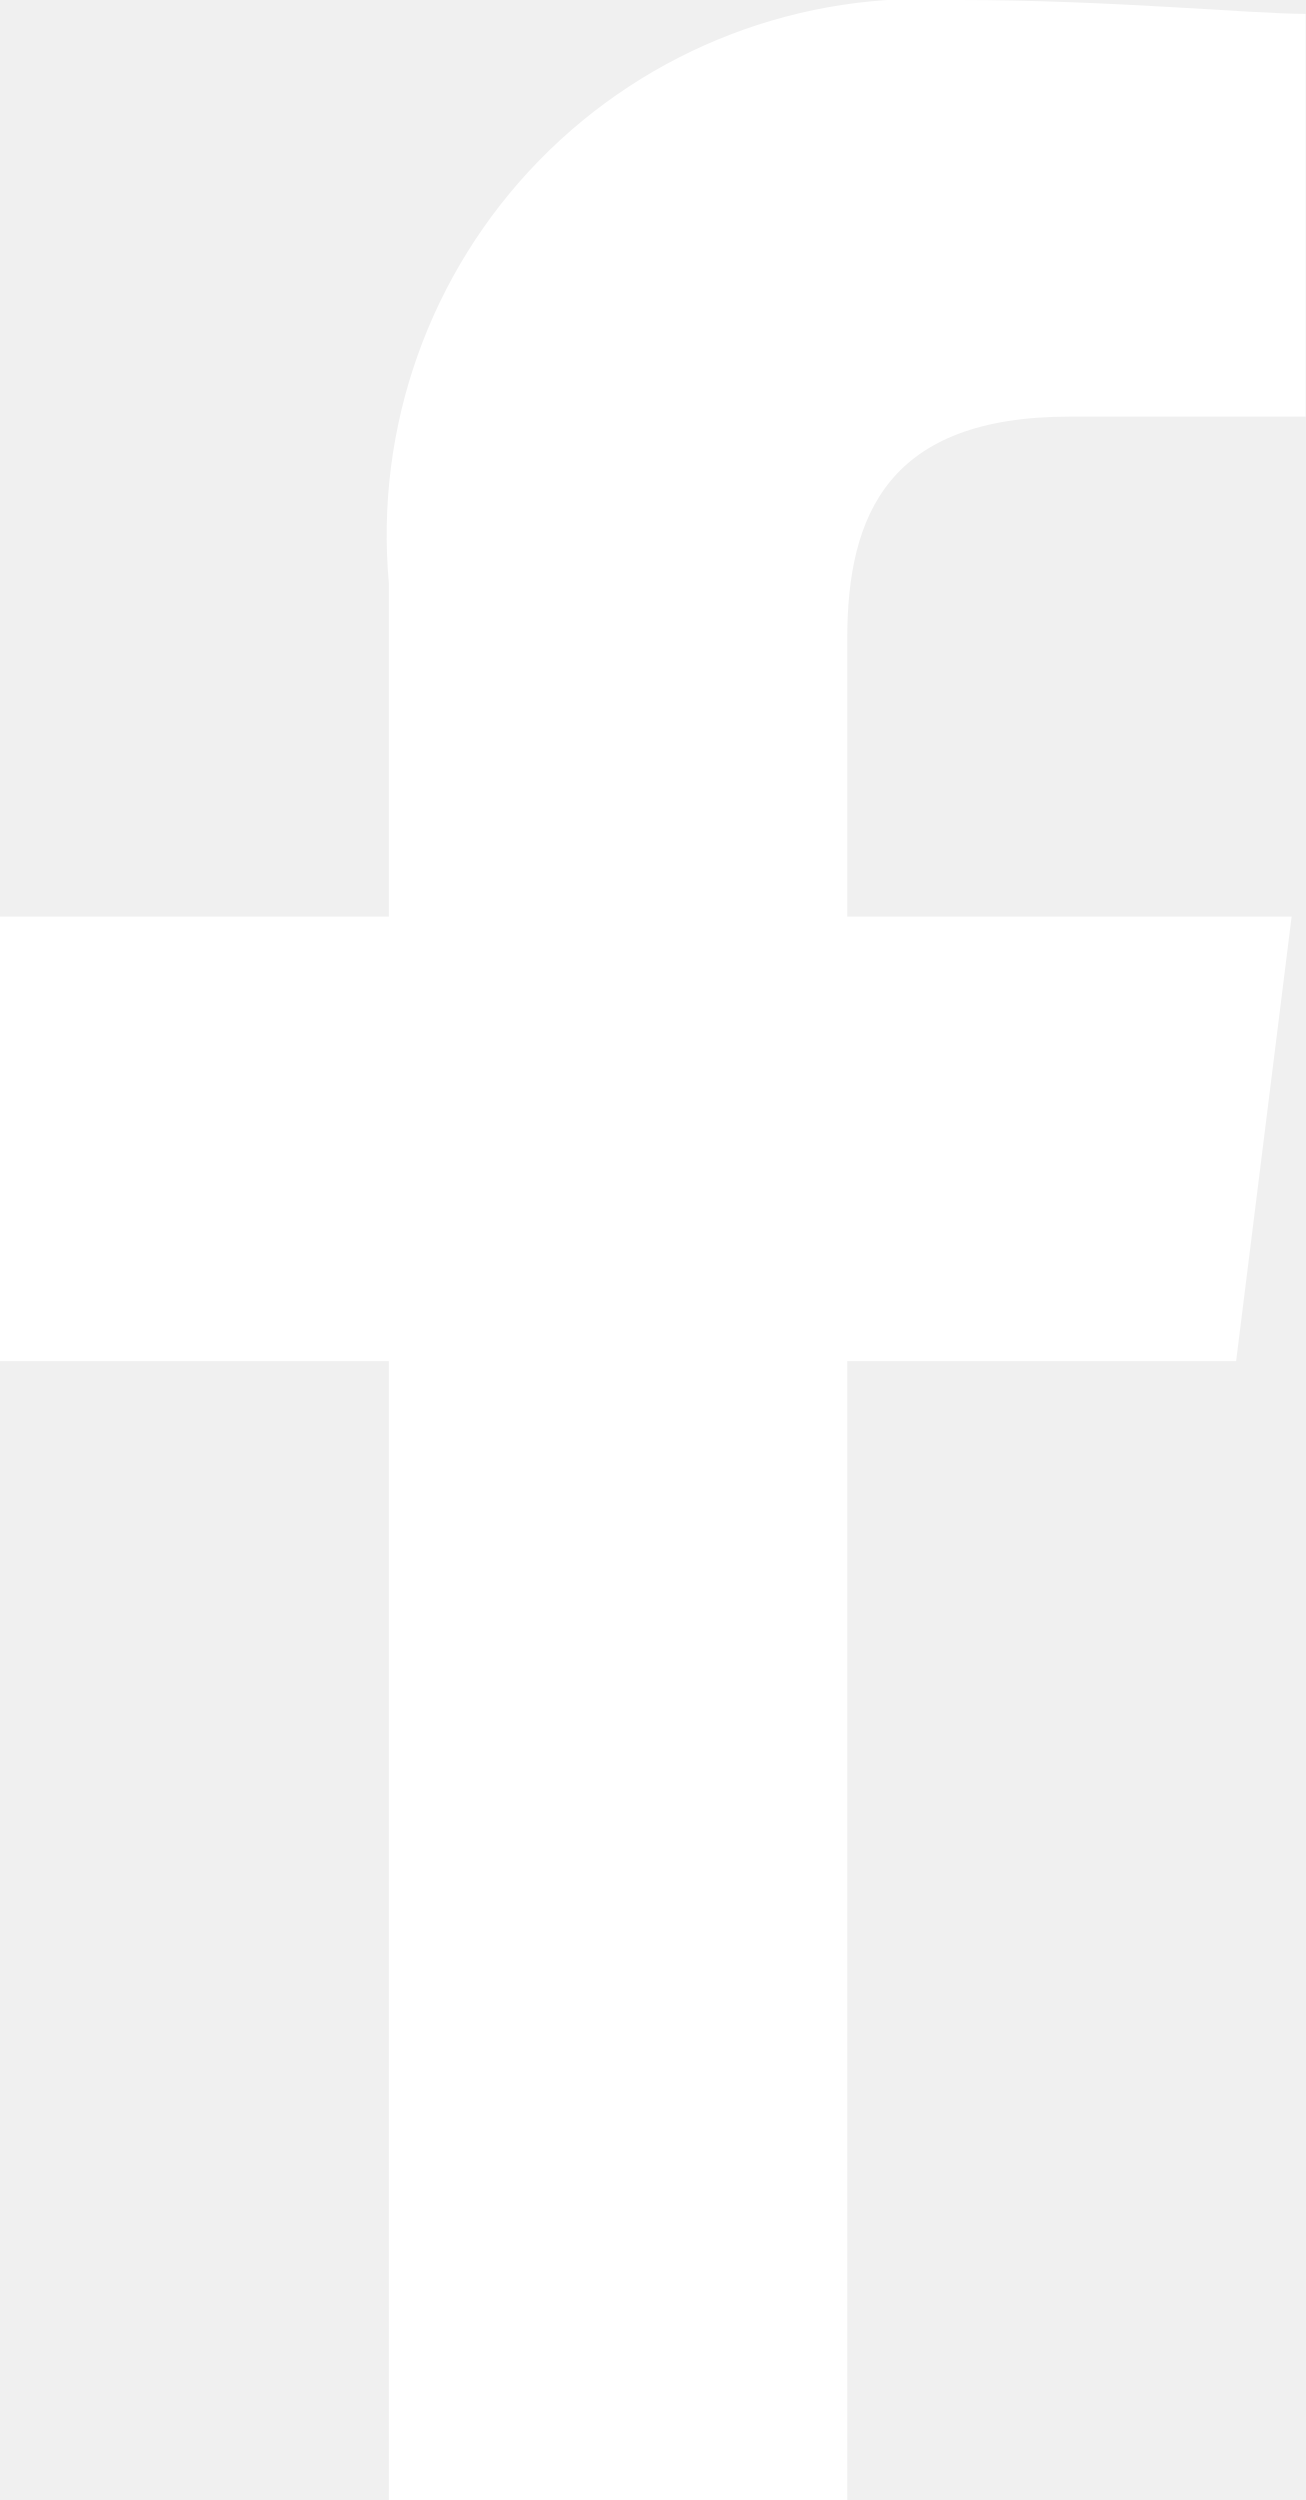
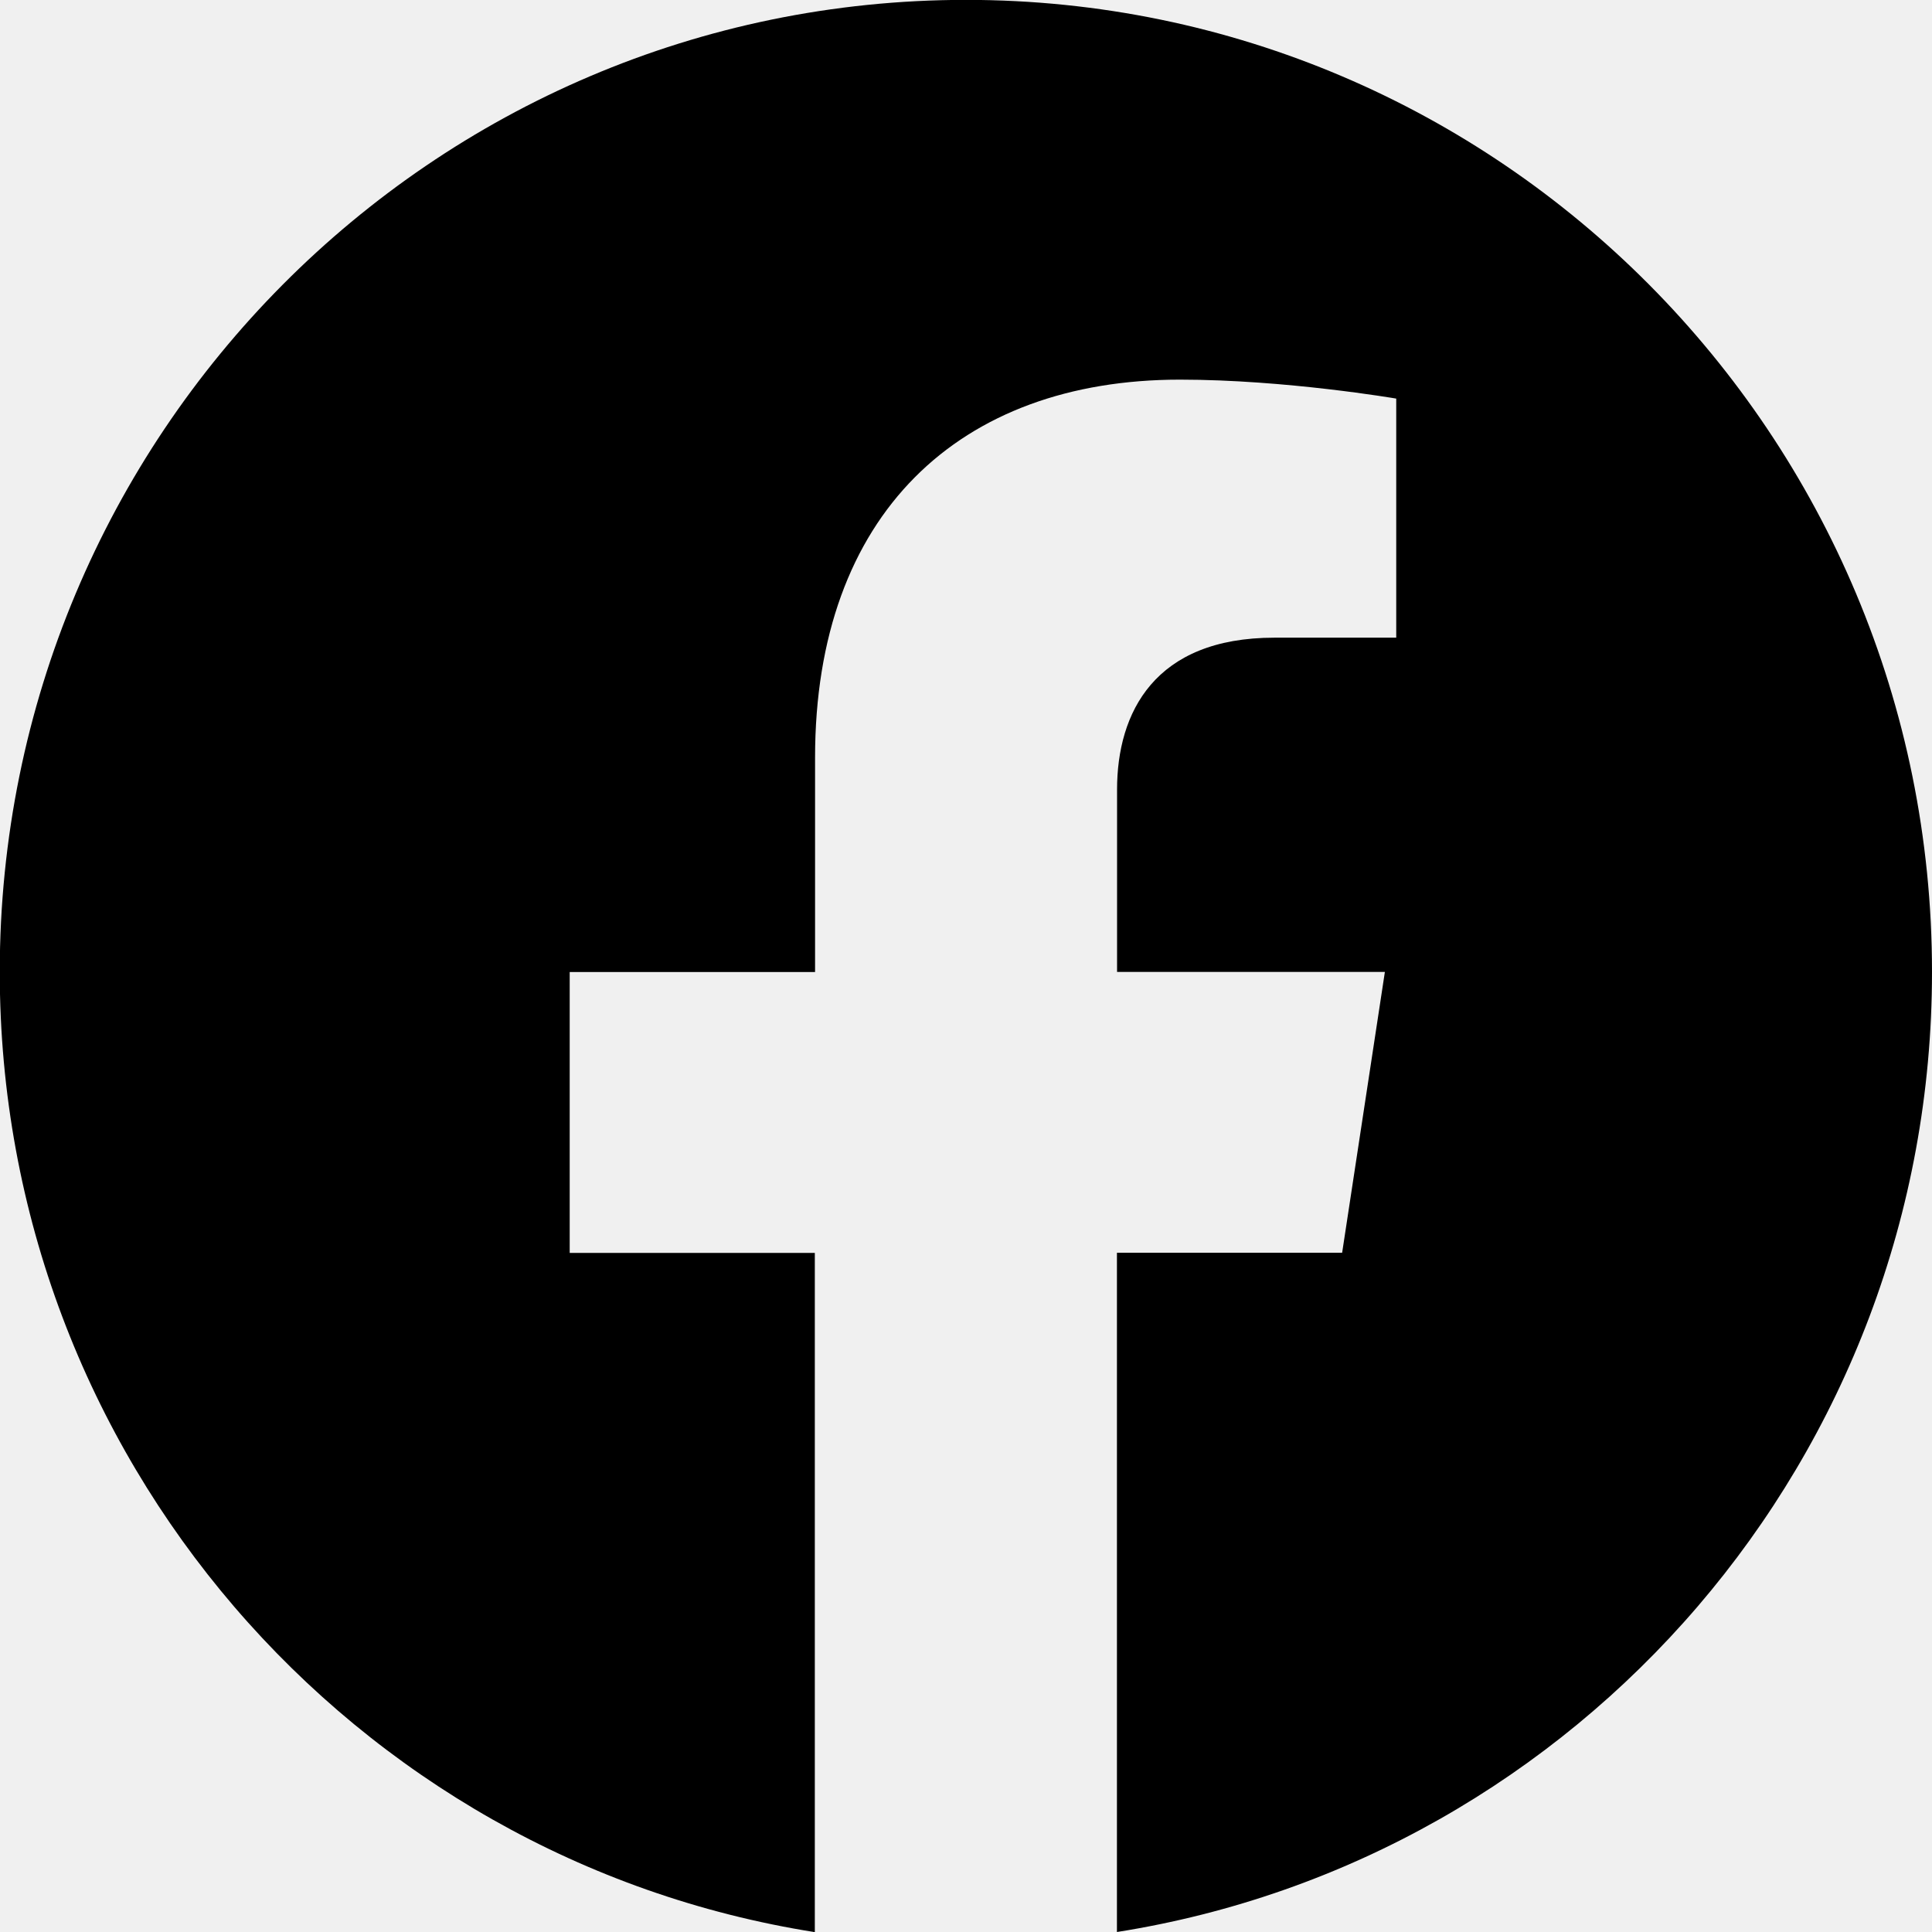
- <svg xmlns="http://www.w3.org/2000/svg" width="10.444" height="20" viewBox="0 0 10.444 20">
-   <path id="Path_198" data-name="Path 198" d="M86.778,20V10.889h3.111l.444-3.556H86.778V5.111c0-1,.333-1.778,1.778-1.778h1.889V.111C90,.111,88.889,0,87.667,0a4.289,4.289,0,0,0-4.556,4.667V7.333H80v3.556h3.111V20Z" transform="translate(-80)" fill="#fff" fill-rule="evenodd" />
+ <svg xmlns="http://www.w3.org/2000/svg" width="16" height="16" fill="currentColor" class="bi bi-facebook" viewBox="0 0 16 16">
+   <path d="M16 8.049c0-4.446-3.582-8.05-8-8.05C3.58 0-.002 3.603-.002 8.05c0 4.017 2.926 7.347 6.75 7.951v-5.625h-2.03V8.05H6.75V6.275c0-2.017 1.195-3.131 3.022-3.131.876 0 1.791.157 1.791.157v1.98h-1.009c-.993 0-1.303.621-1.303 1.258v1.51h2.218l-.354 2.326H9.25V16c3.824-.604 6.75-3.934 6.75-7.951z" />
</svg>
